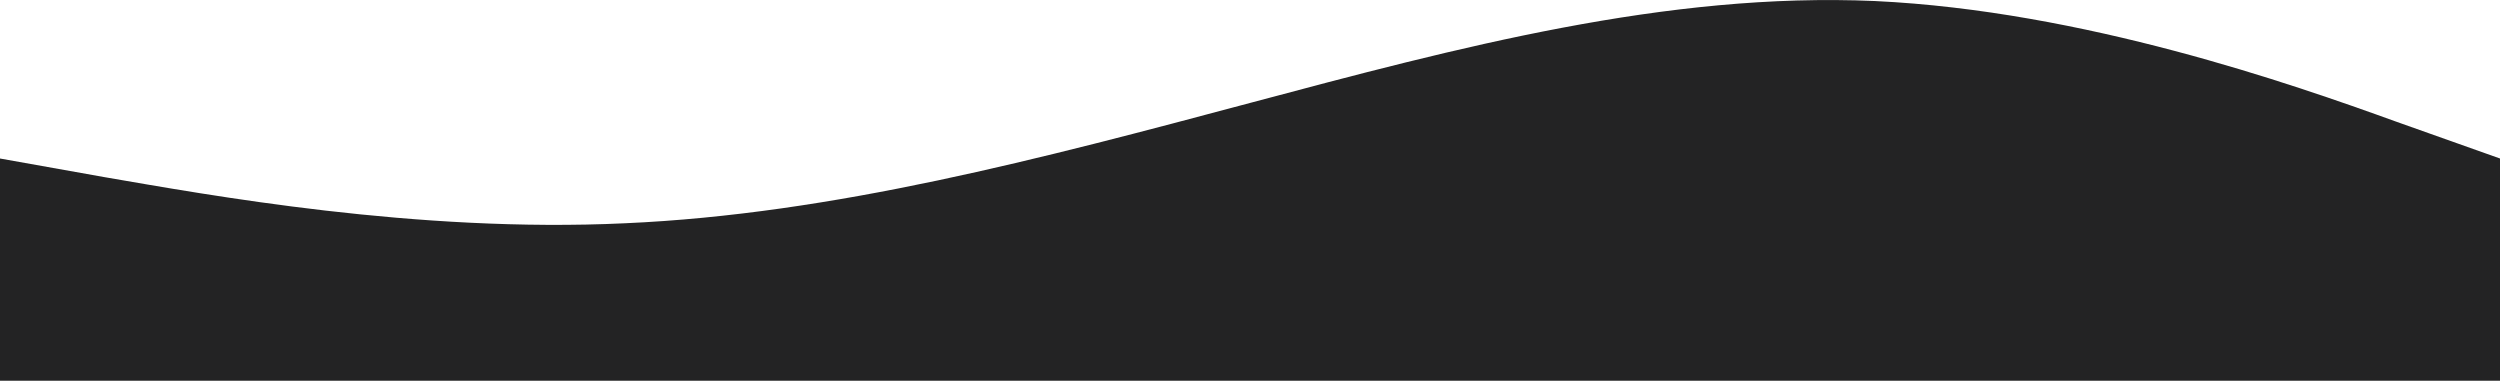
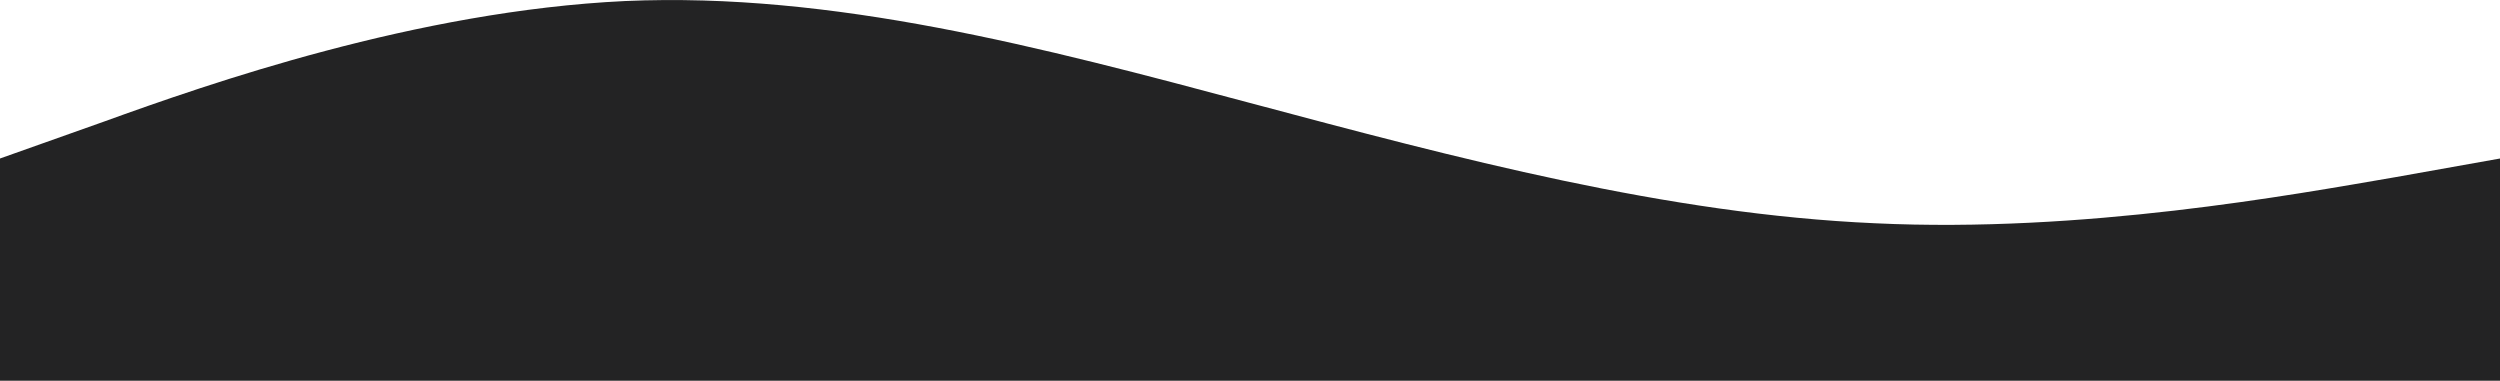
- <svg xmlns="http://www.w3.org/2000/svg" viewBox="0 0 1440 219.3">
-   <path d="M0 91.3L60 102c60 10.3 180 32.3 300 26.6 120-5.3 240-37.3 360-69.3s240-64 360-58.7c120 5.7 240 47.7 300 69.4l60 21.3v128H0v-128z" fill="#232324" />
+ <svg xmlns="http://www.w3.org/2000/svg" version="1.1" id="Layer_1" x="0px" y="0px" viewBox="0 0 1440 219.3" style="enable-background:new 0 0 1440 219.3;" xml:space="preserve">
+   <style type="text/css">
+ 	.st0{fill:#232324;}
+ </style>
+   <path class="st0" d="M1440,219.3H0l0-128L60,70C120,48.3,240,6.3,360,0.6c120-5.3,240,26.7,360,58.7s240,64,360,69.3  c120,5.7,240-16.3,300-26.6l60-10.7V219.3z" />
</svg>
